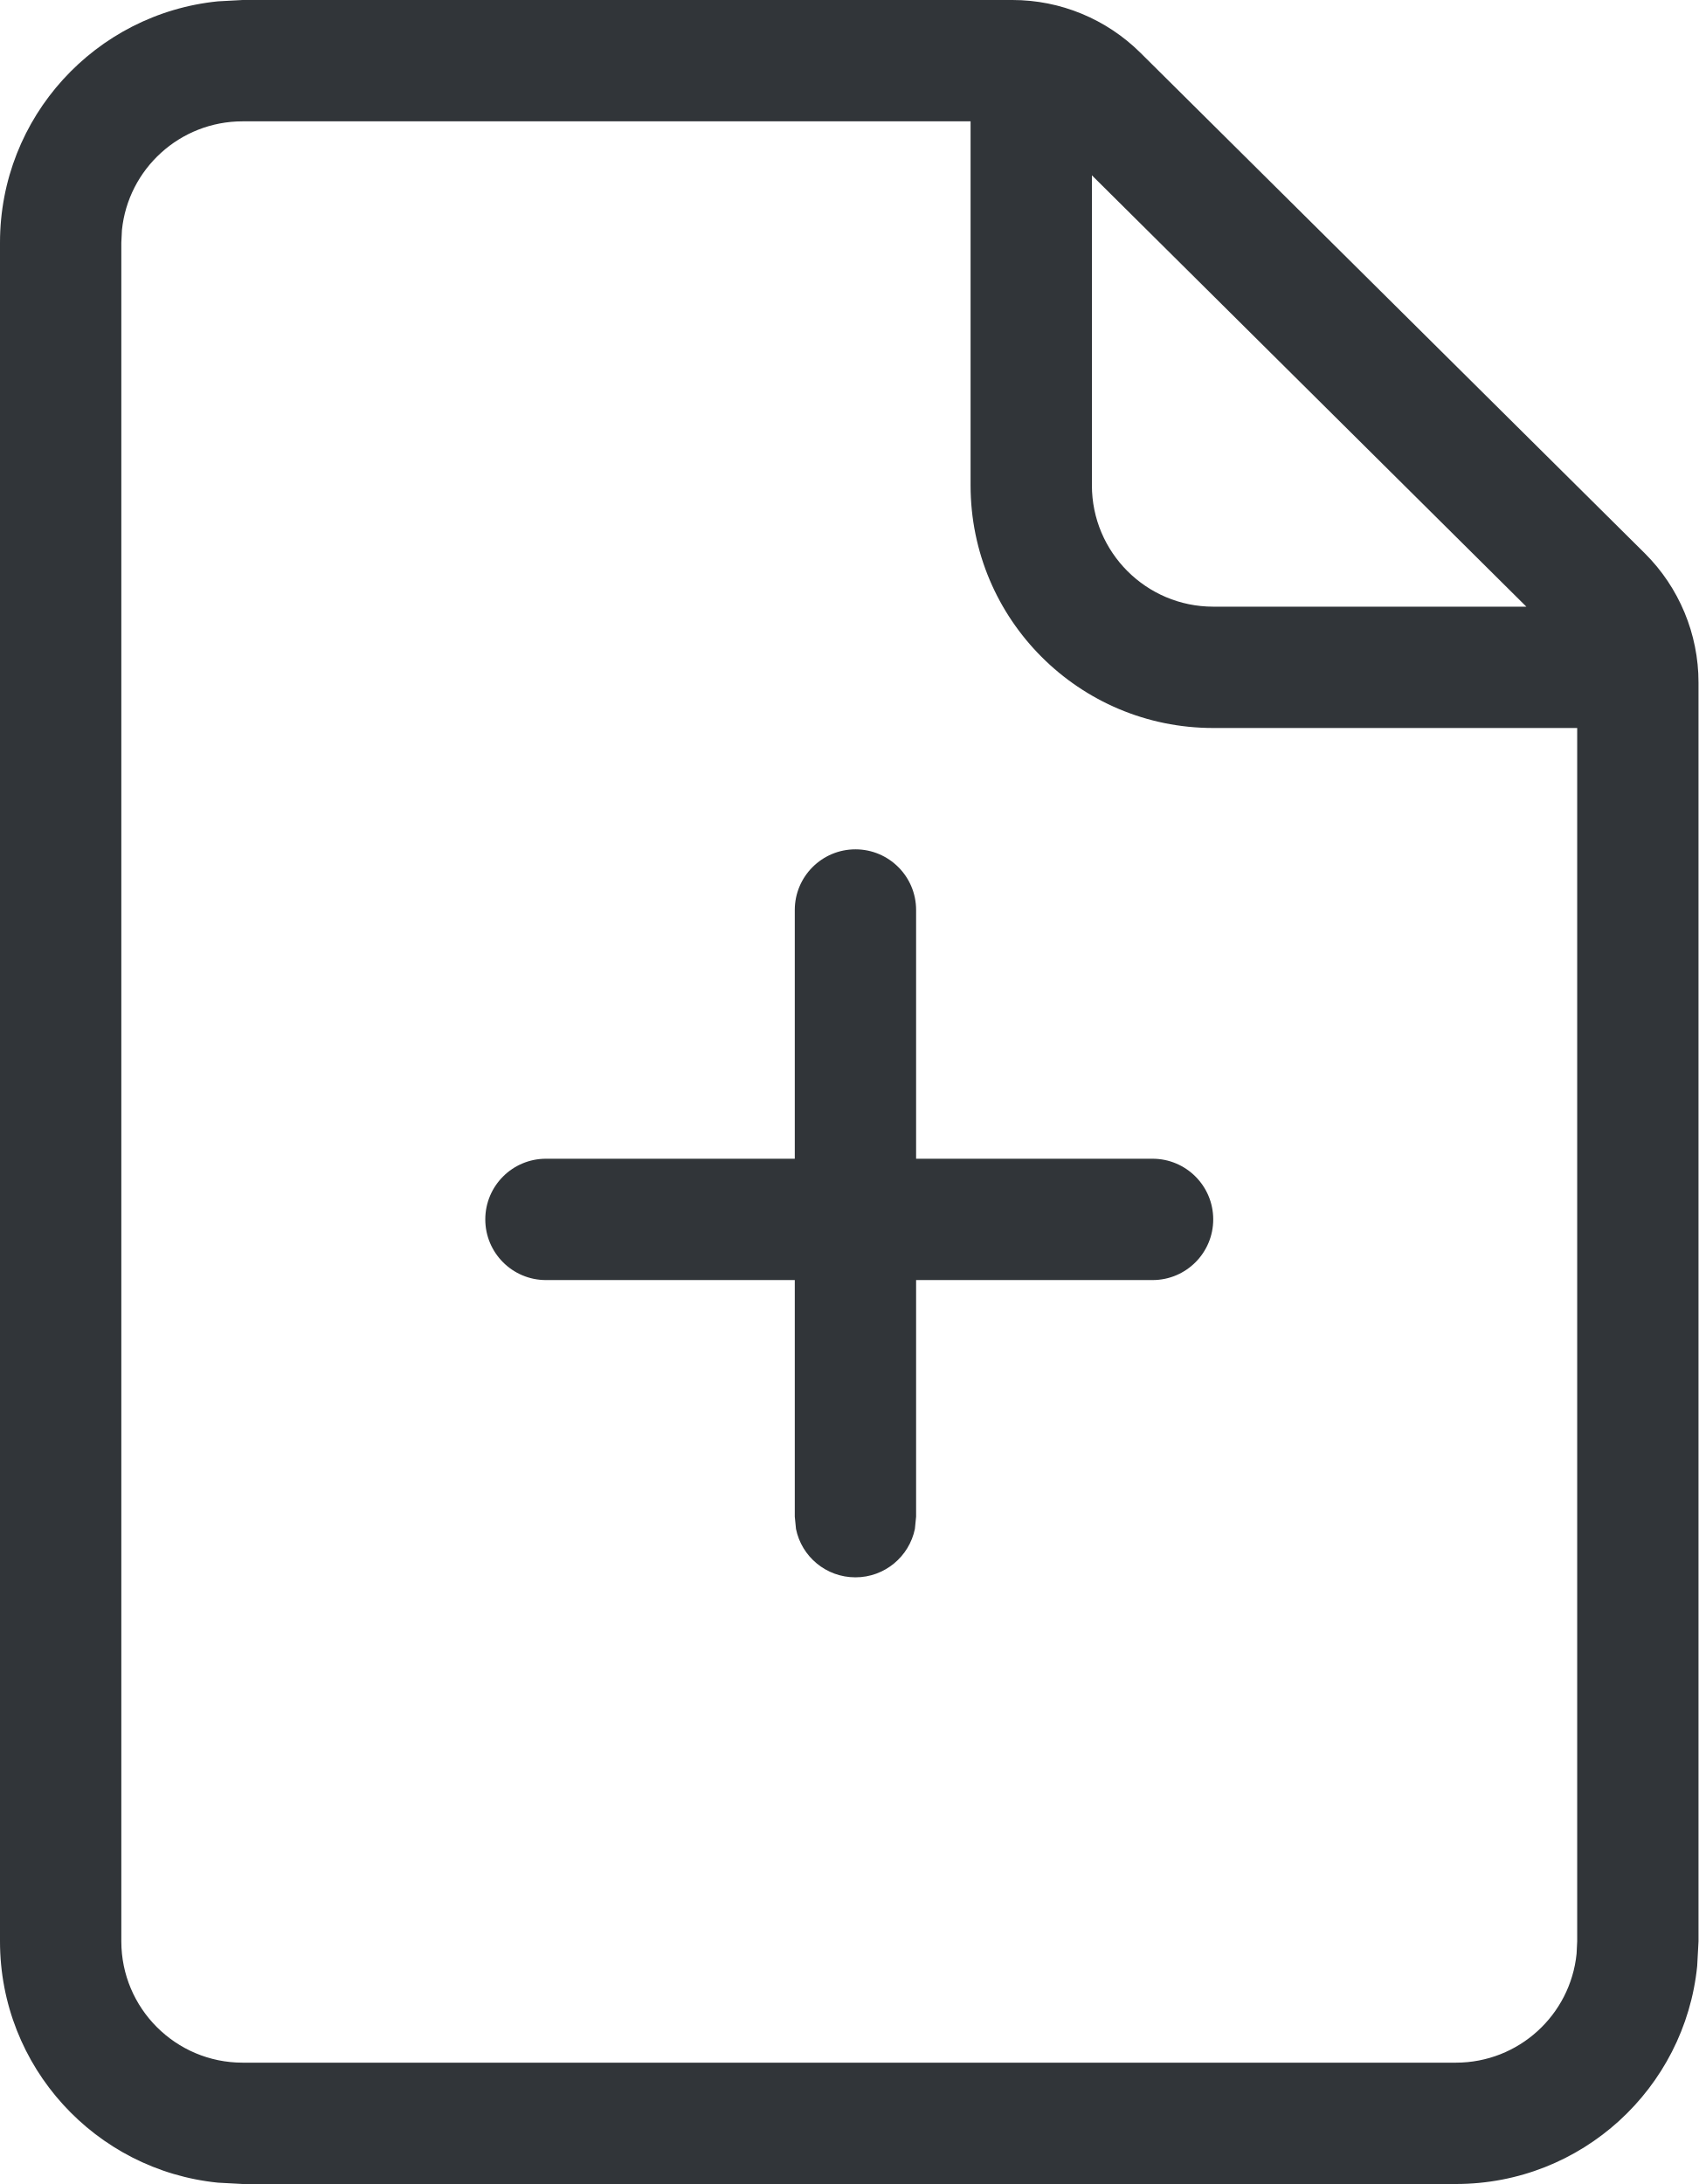
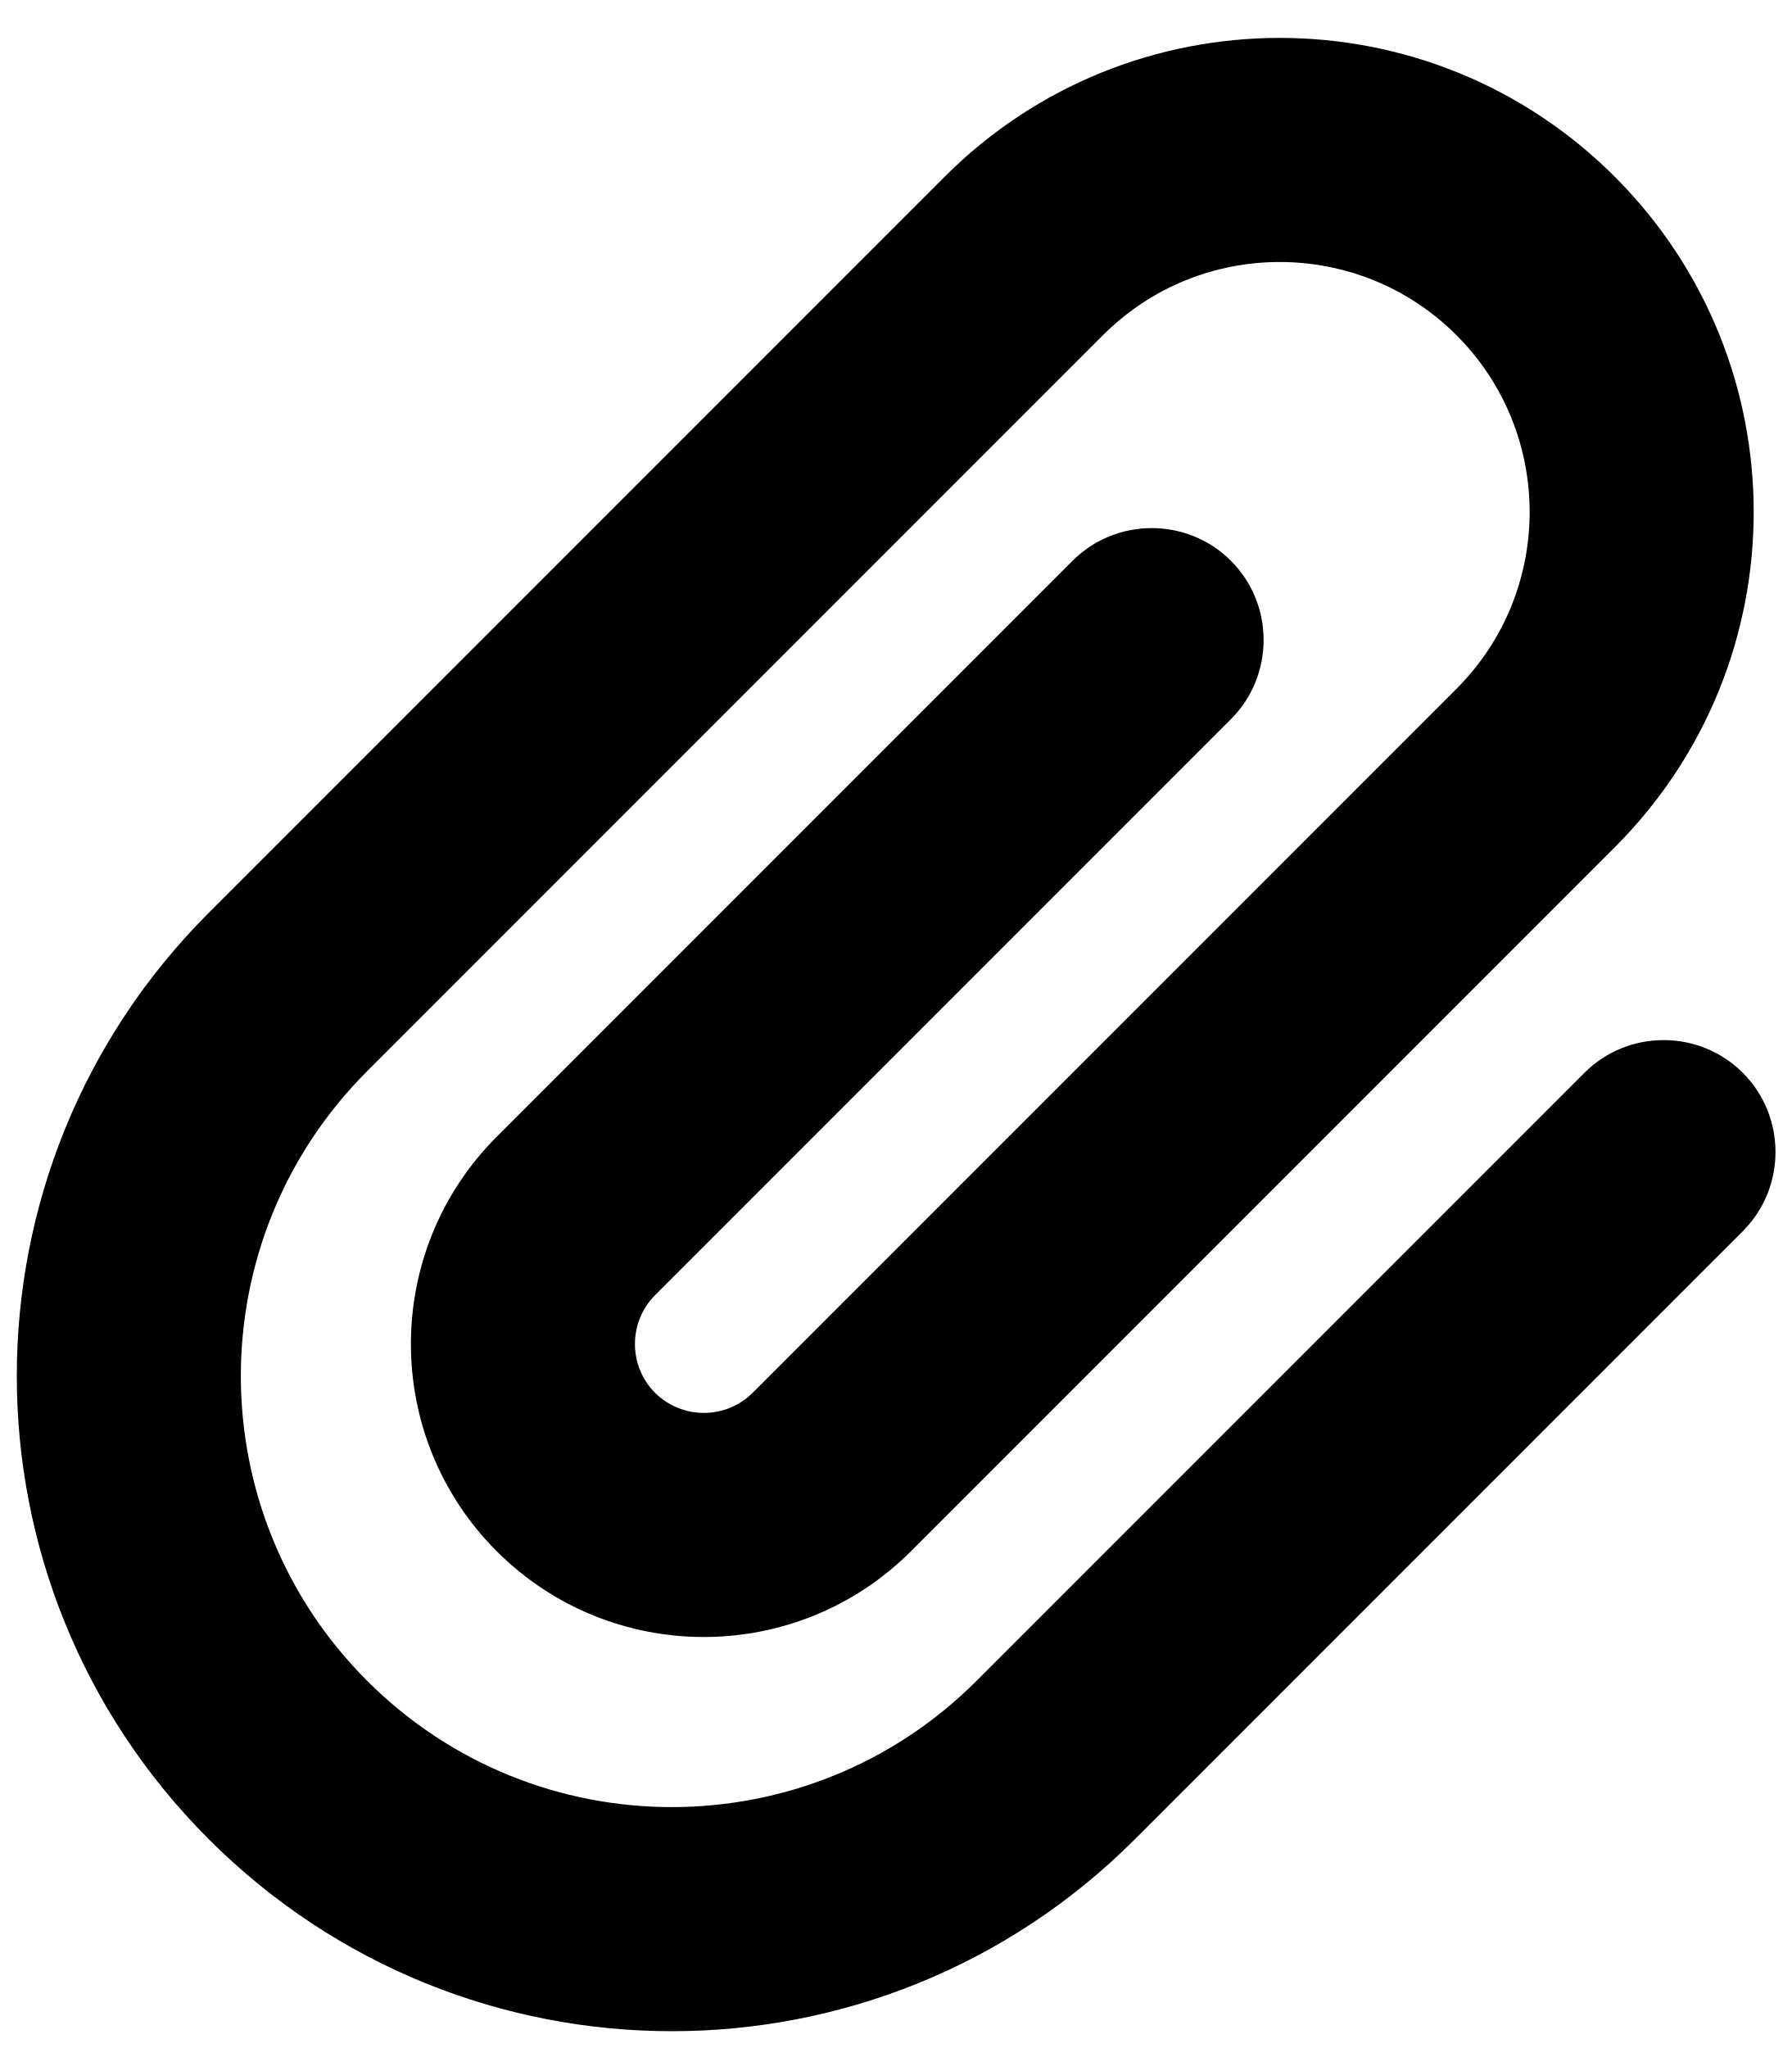
- <svg xmlns="http://www.w3.org/2000/svg" width="14" height="18" viewBox="0 0 14 18" fill="none">
-   <path d="M8.345 0C8.741 2.65922e-05 9.12 0.157 9.401 0.436L13.557 4.56C13.84 4.841 14 5.225 14 5.625V16L13.989 16.204C13.887 17.213 13.036 18 12 18H2L1.796 17.989C0.787 17.887 2.06229e-06 17.036 0 16V2C2.27122e-05 0.964 0.787 0.113 1.796 0.011L2 0H8.345ZM2 1C1.482 1 1.056 1.393 1.005 1.897L1 2V16C1 16.552 1.448 17 2 17H12C12.518 17 12.944 16.607 12.995 16.102L13 16V6H10C8.895 6 8 5.105 8 4V1H2ZM7.051 7C7.327 7 7.551 7.224 7.551 7.5V9.55H9.5C9.776 9.55 10 9.774 10 10.05C10 10.326 9.776 10.55 9.5 10.55H7.551V12.5L7.541 12.601C7.494 12.829 7.292 13 7.051 13C6.809 13 6.607 12.829 6.561 12.601L6.551 12.5V10.55H4.5C4.224 10.55 4 10.326 4 10.05C4 9.774 4.224 9.55 4.5 9.55H6.551V7.5C6.551 7.224 6.775 7 7.051 7ZM9 4C9 4.552 9.448 5 10 5H12.581L9 1.445V4Z" fill="#1B1F24" fill-opacity="0.9" />
+ <svg xmlns="http://www.w3.org/2000/svg" viewBox="0 0 448 512">
+   <path d="M364.2 83.8c-24.4-24.4-64-24.4-88.4 0l-184 184c-42.1 42.1-42.1 110.3 0 152.4s110.3 42.1 152.4 0l152-152c10.9-10.9 28.7-10.9 39.6 0s10.9 28.7 0 39.6l-152 152c-64 64-167.6 64-231.6 0s-64-167.6 0-231.6l184-184c46.3-46.3 121.3-46.3 167.6 0s46.3 121.3 0 167.6l-176 176c-28.6 28.6-75 28.6-103.6 0s-28.6-75 0-103.6l144-144c10.9-10.9 28.7-10.9 39.6 0s10.9 28.7 0 39.6l-144 144c-6.7 6.7-6.7 17.7 0 24.4s17.7 6.7 24.4 0l176-176c24.4-24.4 24.4-64 0-88.4z" />
</svg>
